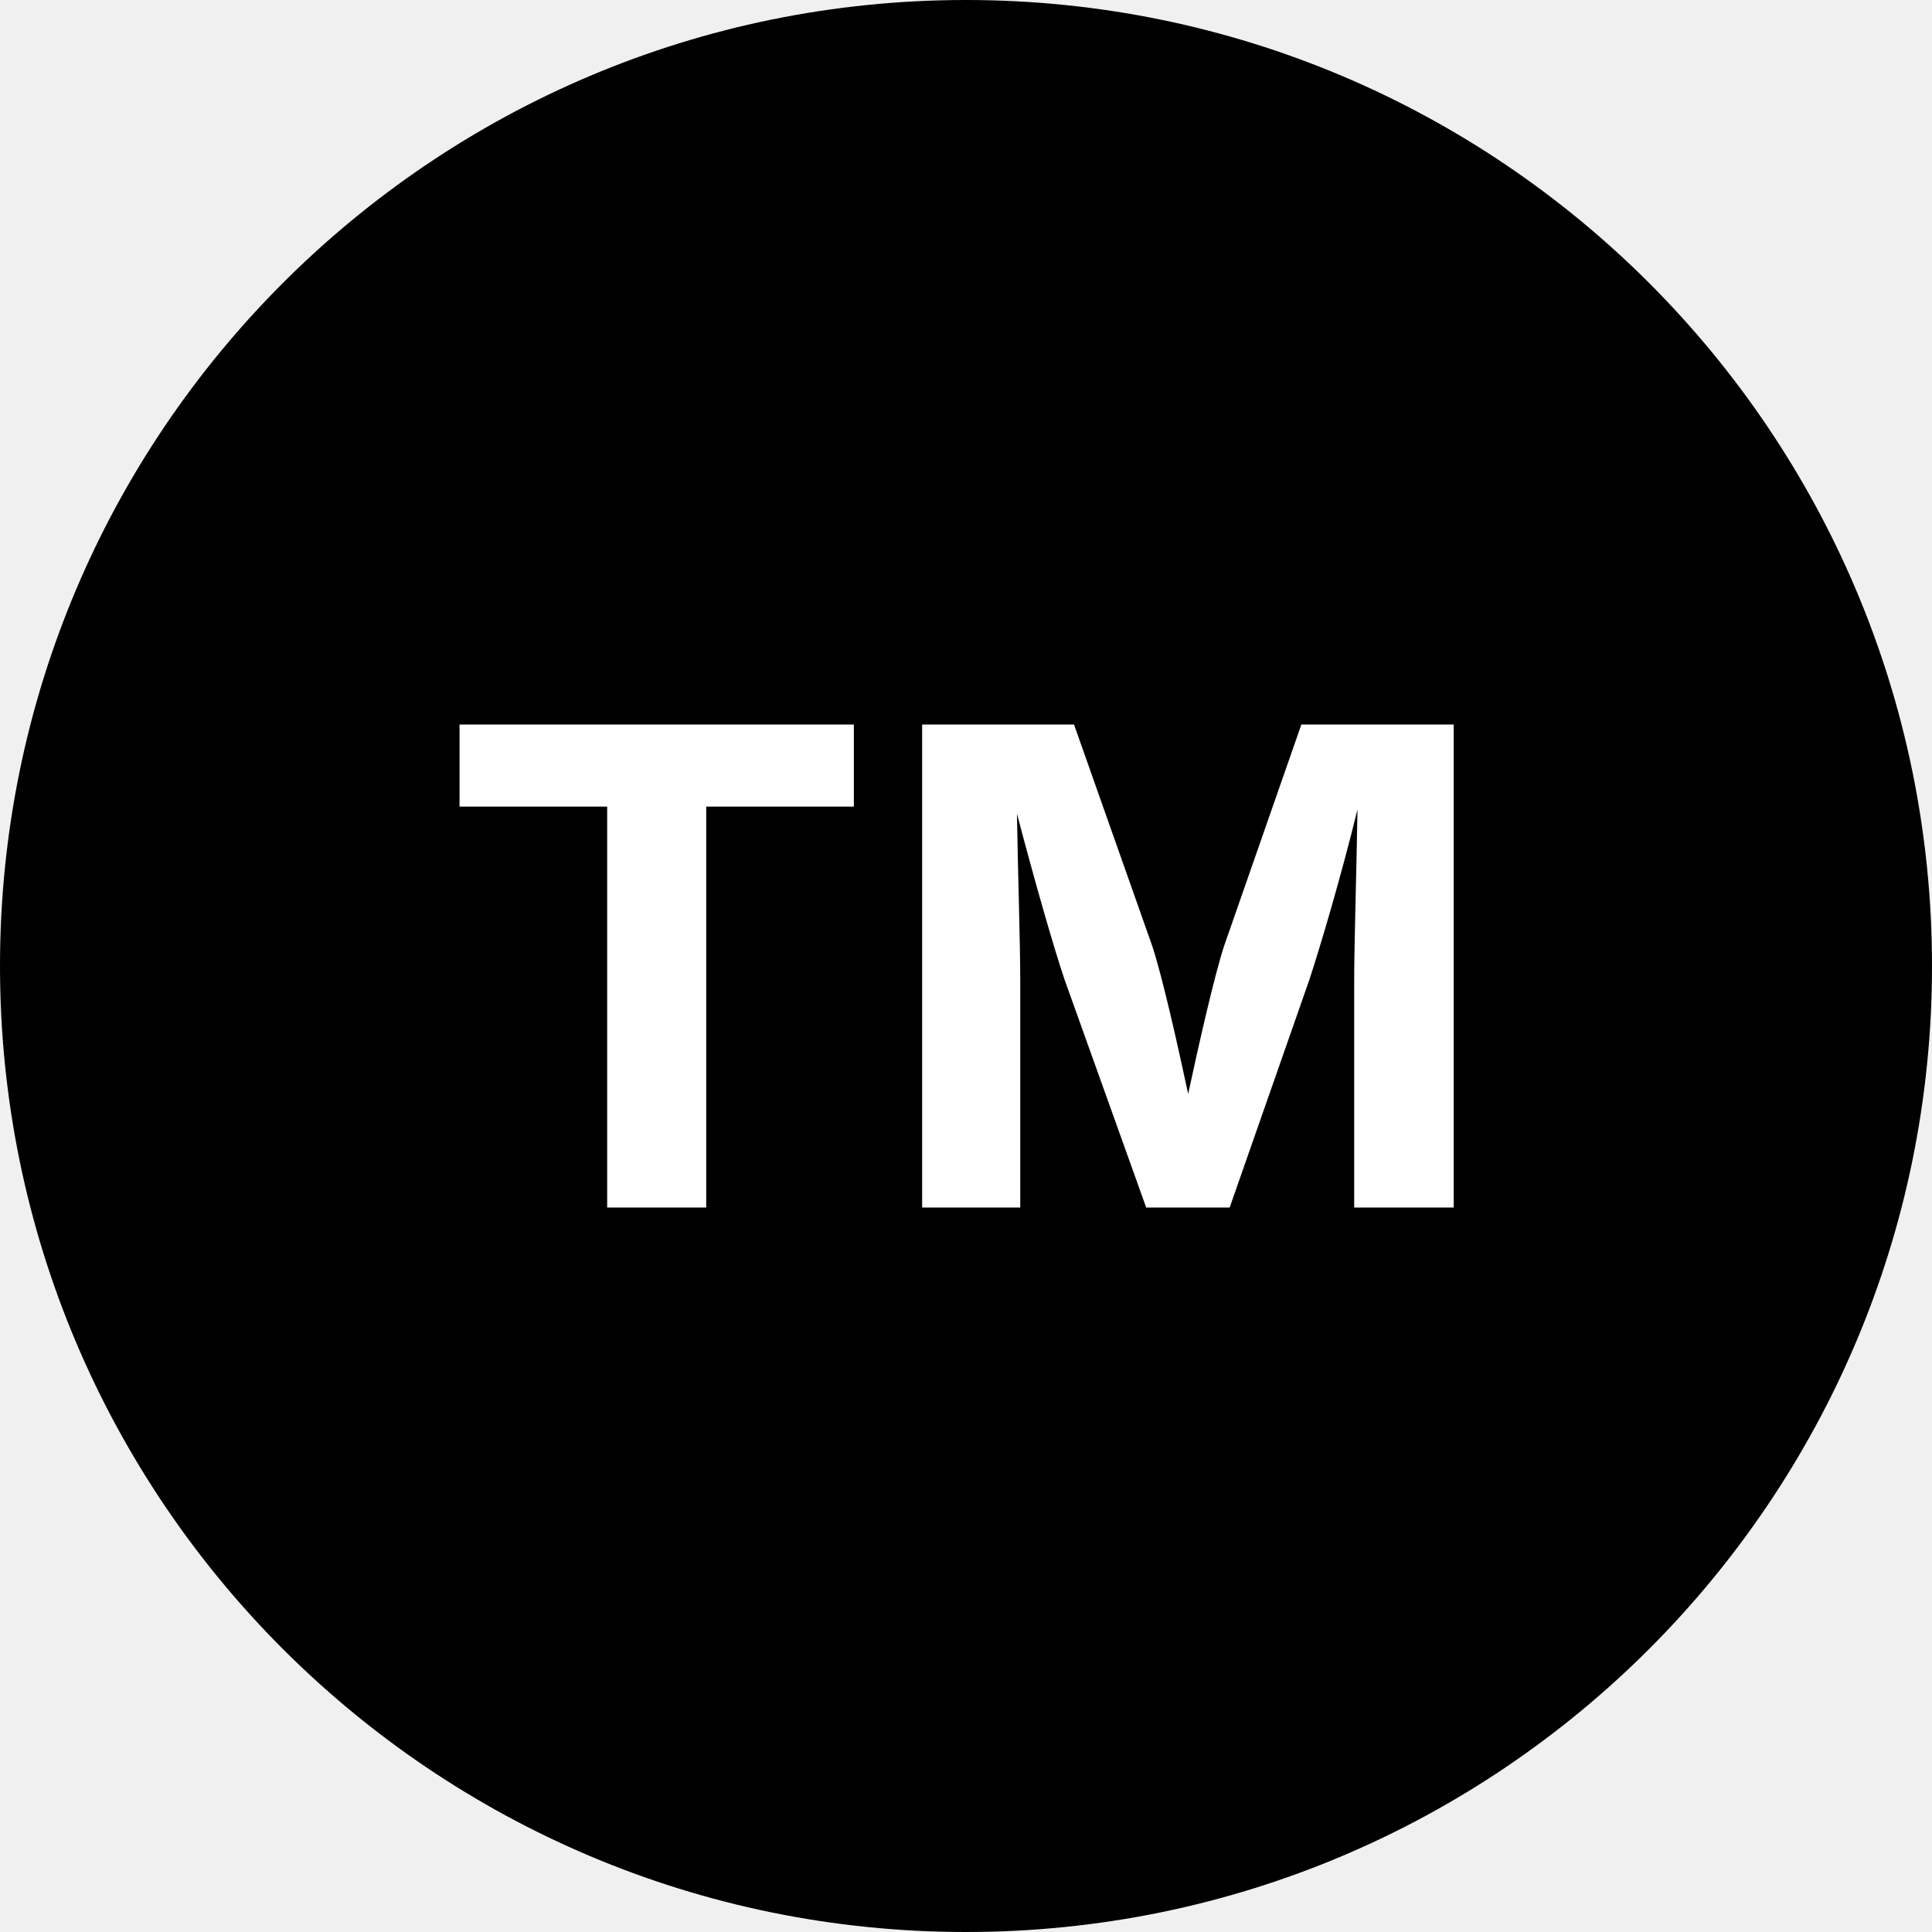
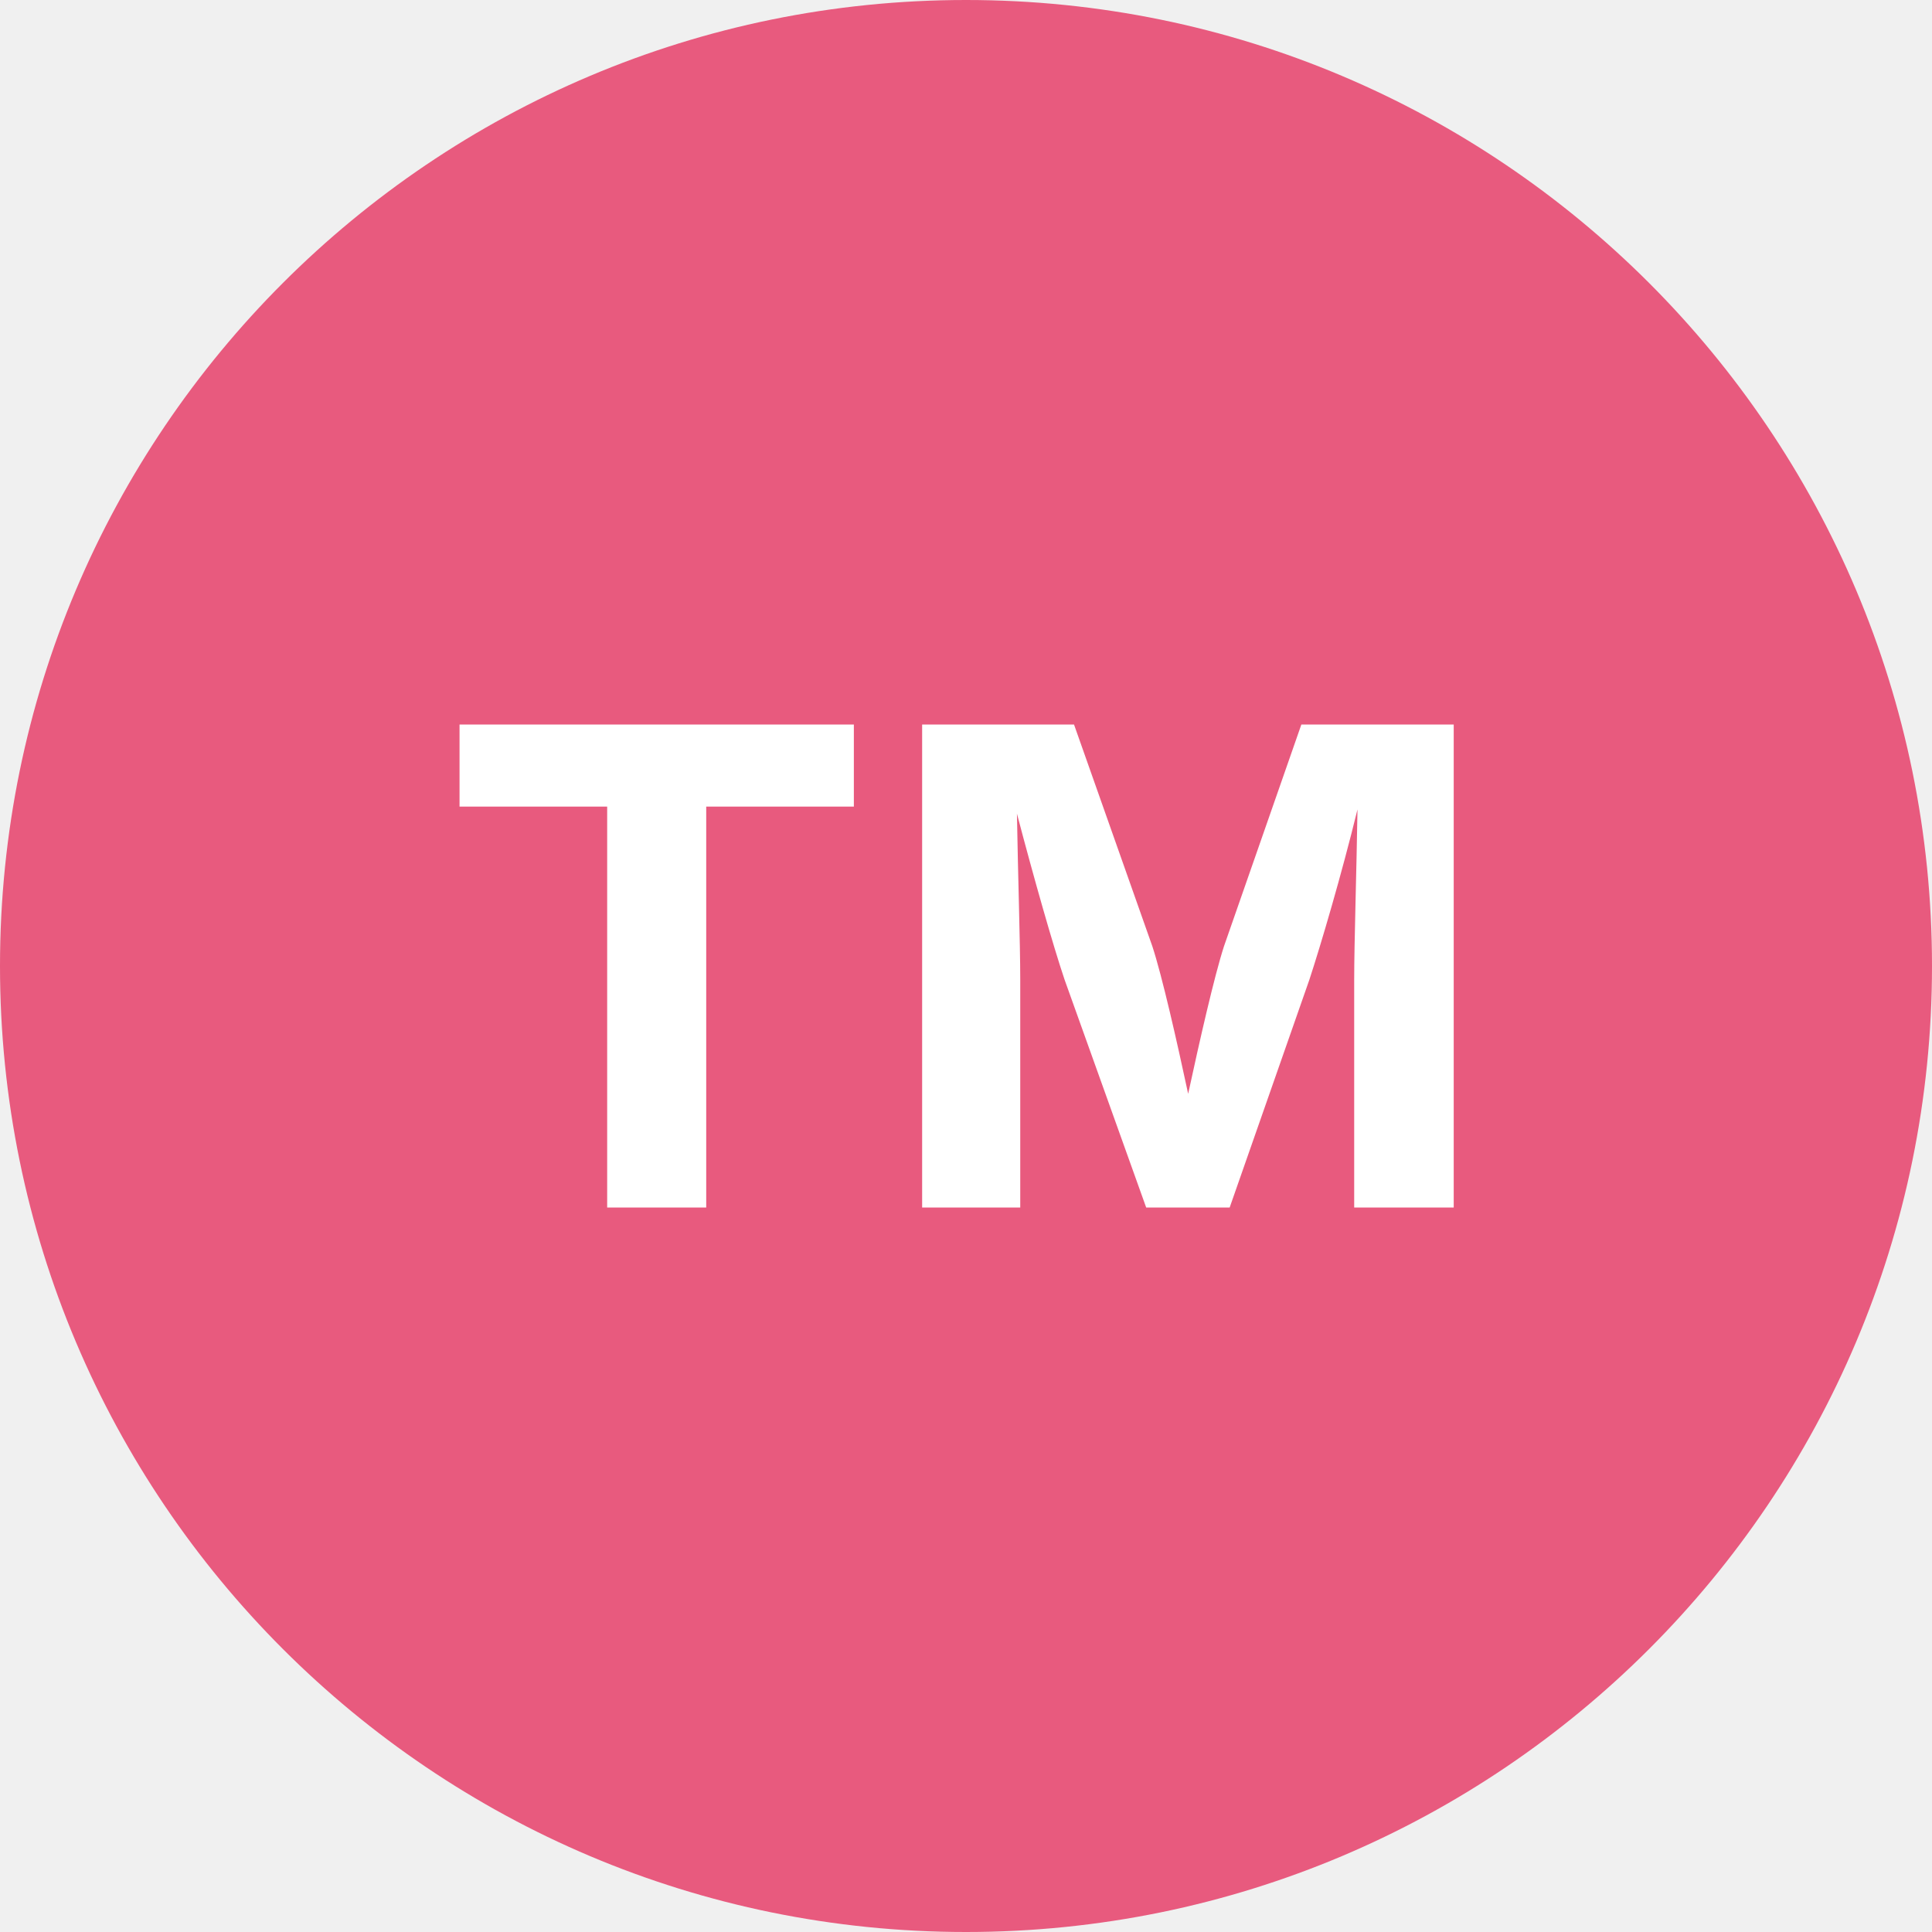
<svg xmlns="http://www.w3.org/2000/svg" viewBox="0 0 64 64" role="img" aria-label="TrendMix logo">
-   <circle cx="32" cy="32" r="32" fill="#000" />
+   <circle cx="32" cy="32" r="32" fill="#E85A7E" />
  <text x="32" y="40" text-anchor="middle" font-family="Inter, Arial, sans-serif" font-size="22" font-weight="700" fill="#fff">TM</text>
</svg>
